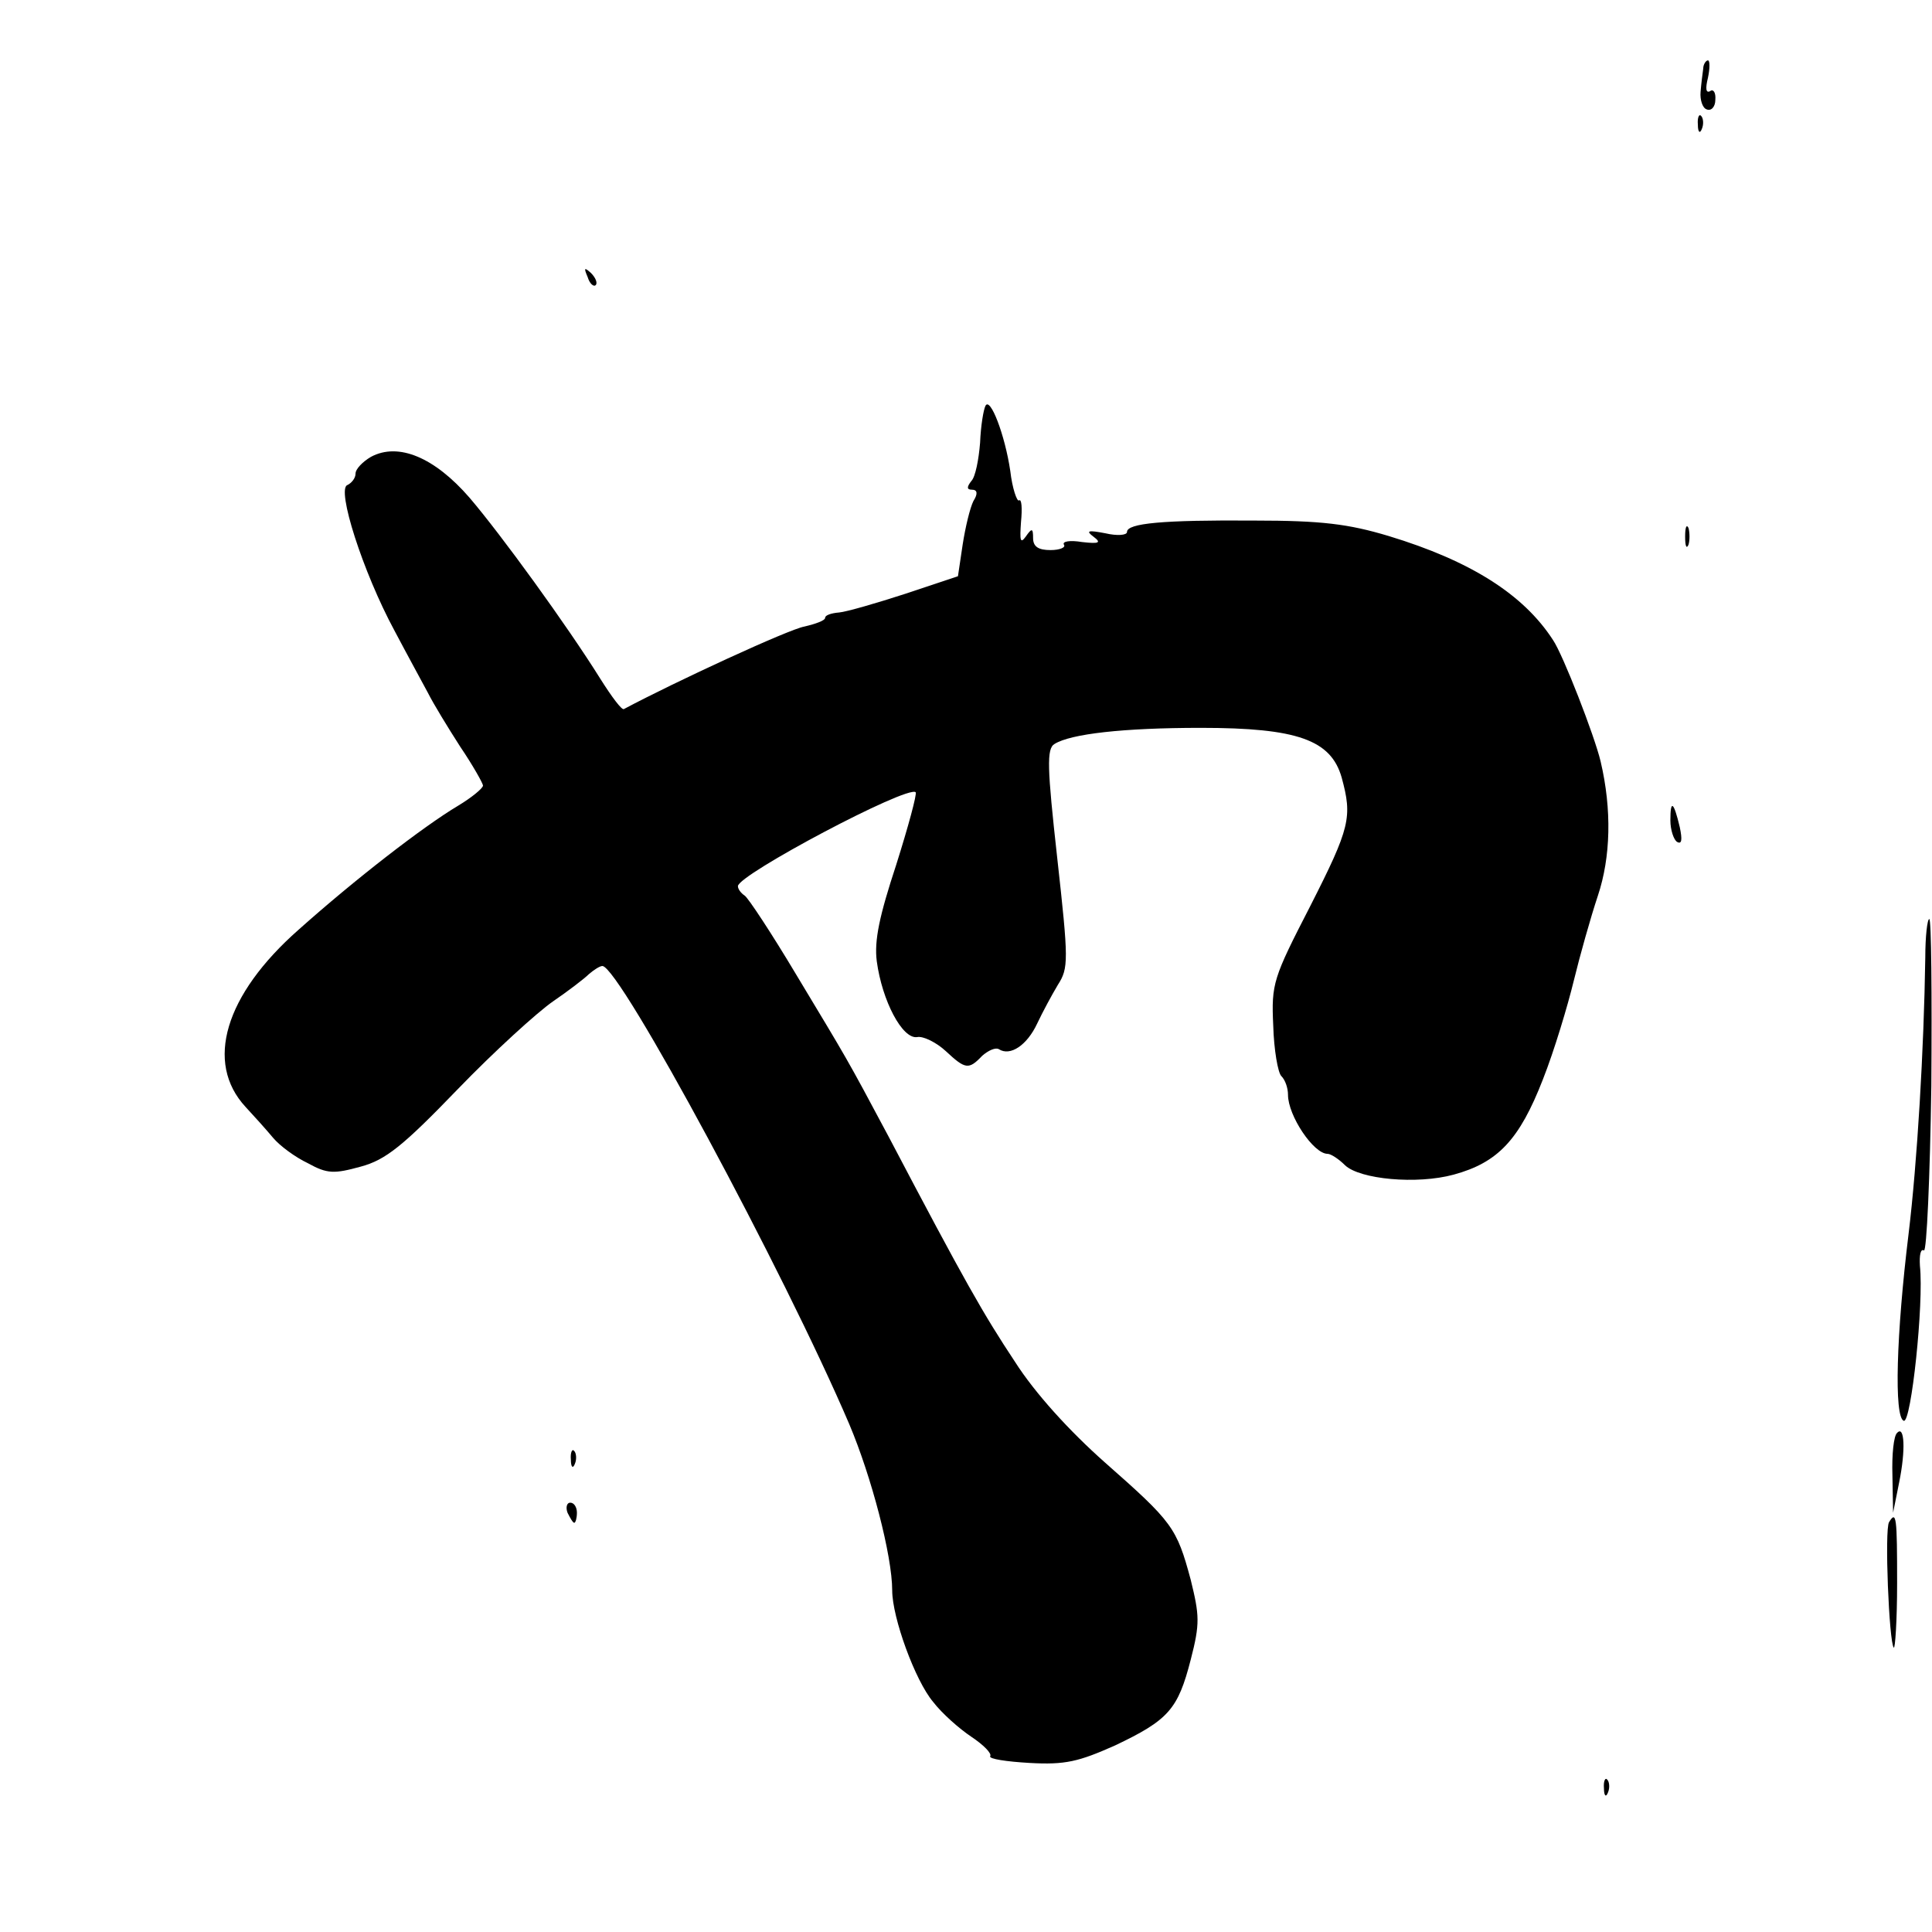
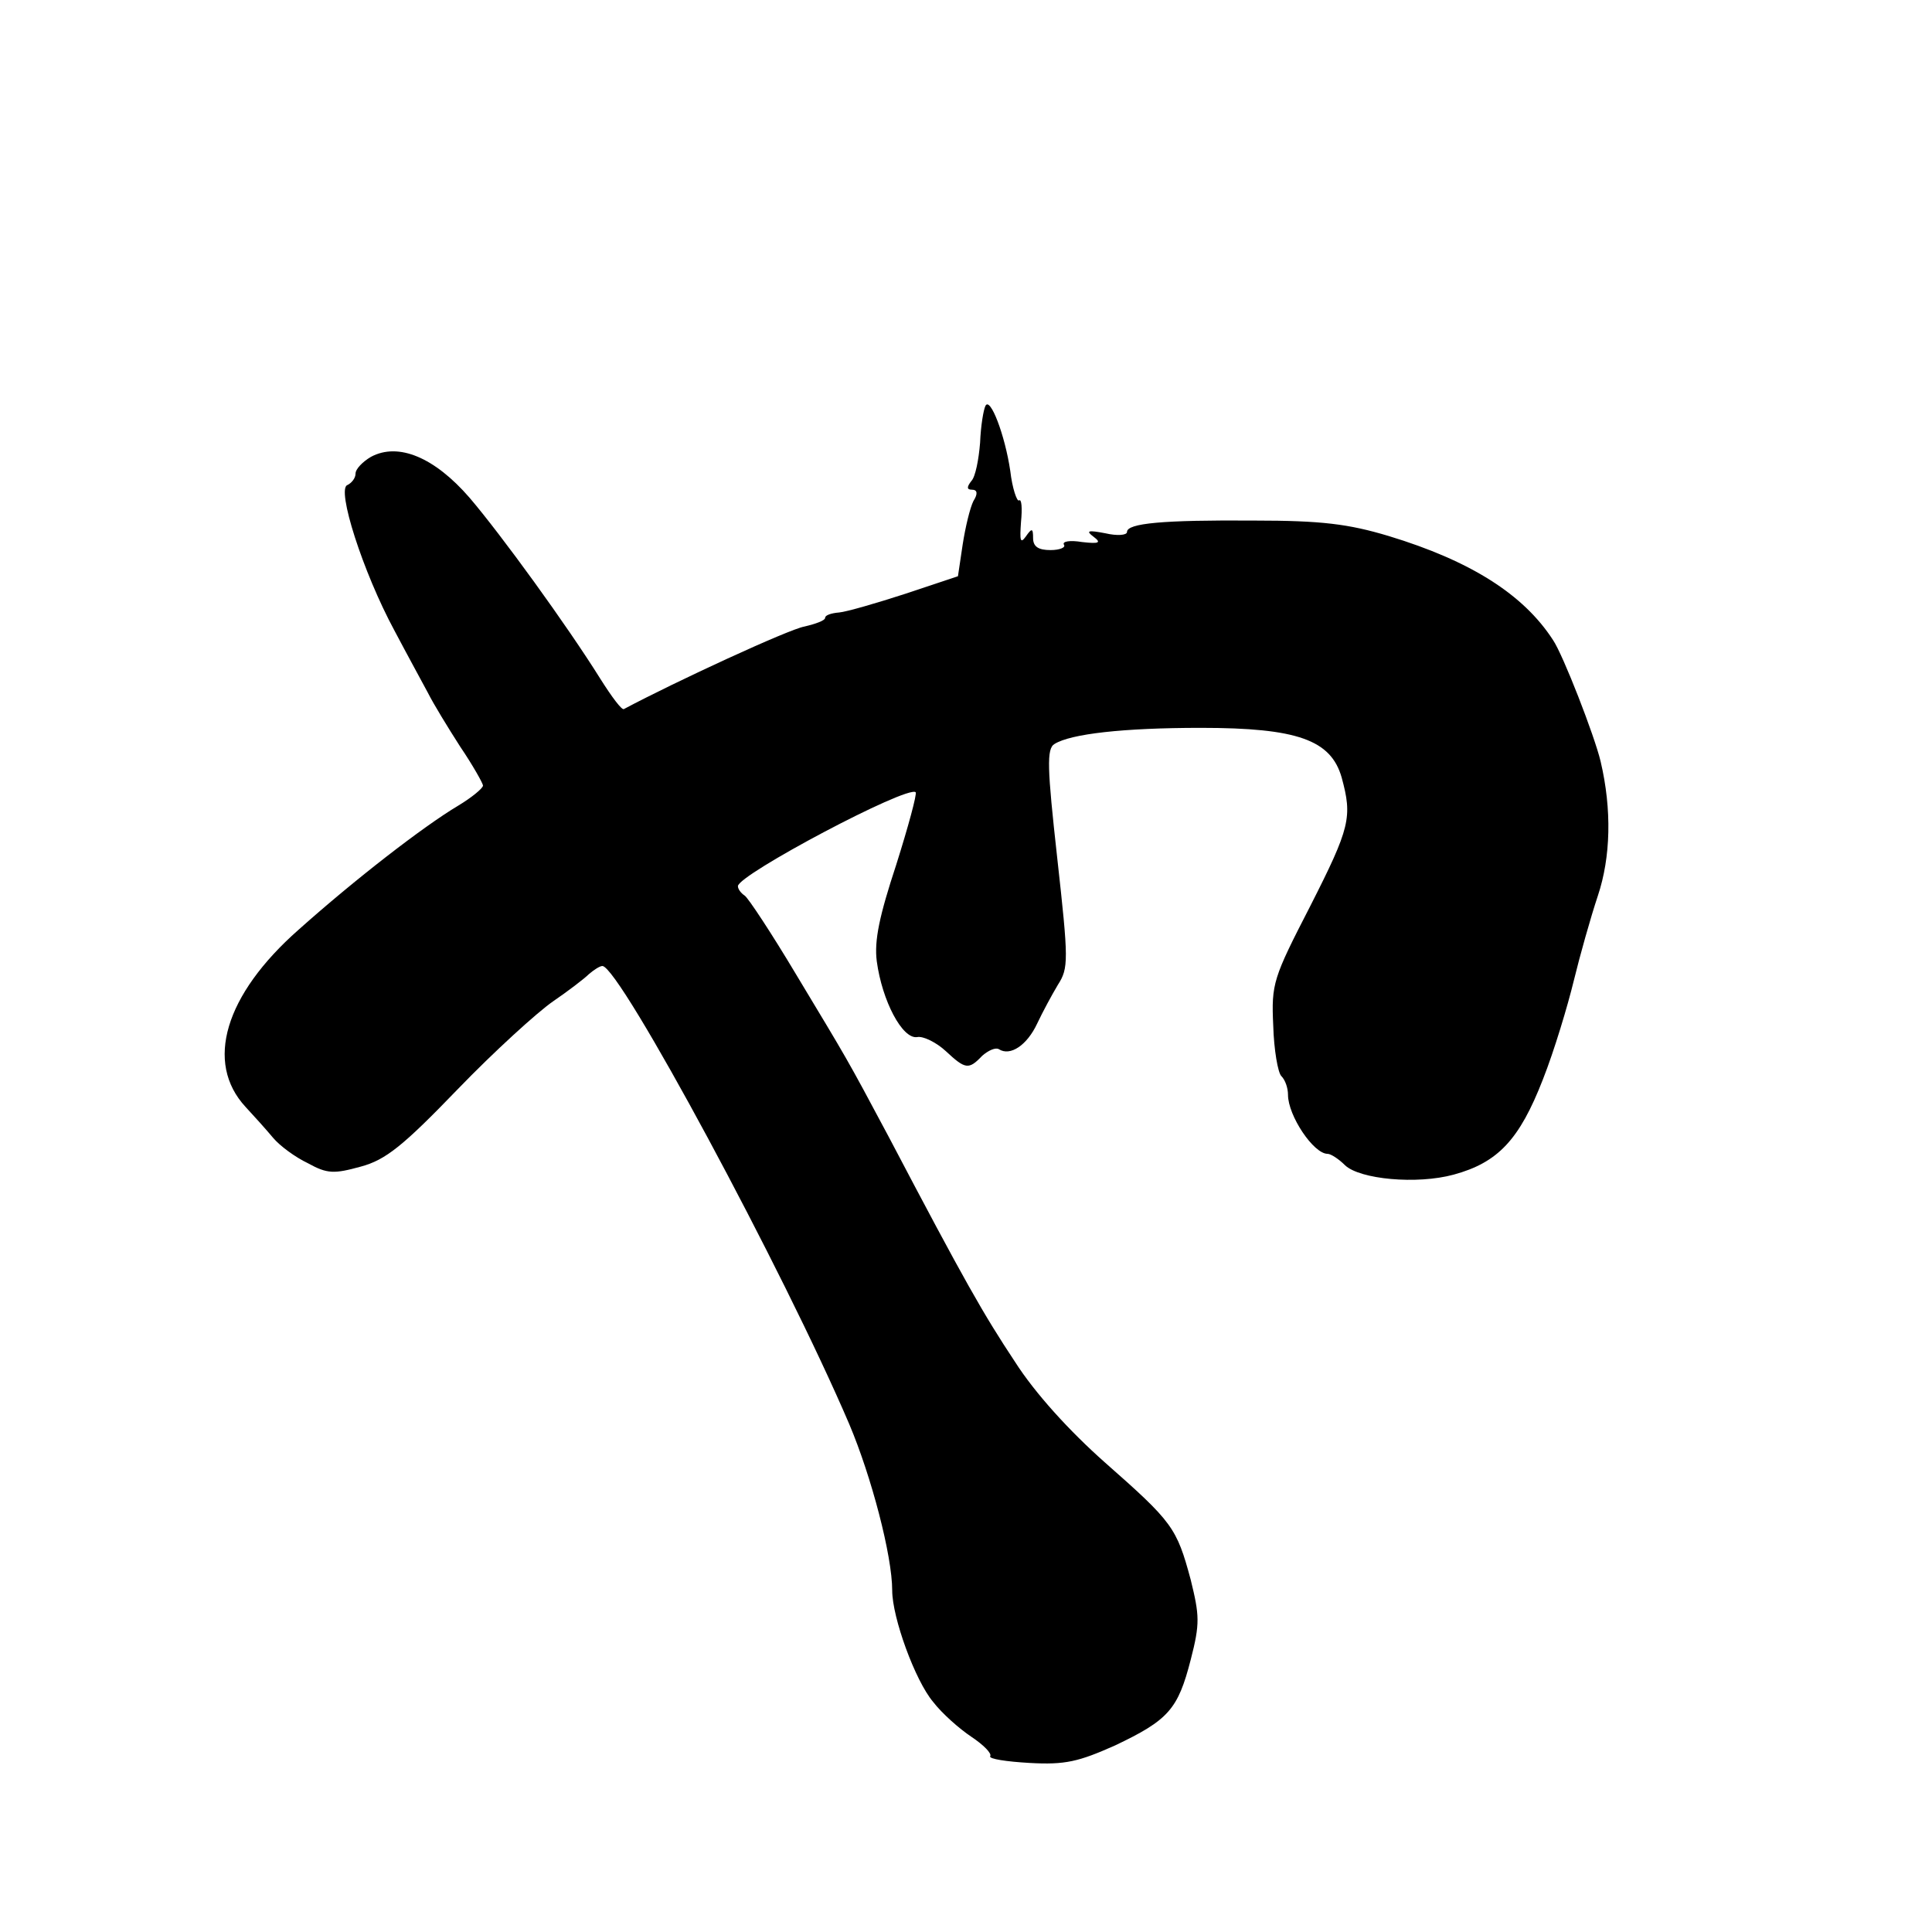
<svg xmlns="http://www.w3.org/2000/svg" version="1.0" width="288pt" height="288pt" viewBox="0 0 288 288" preserveAspectRatio="xMidYMid meet">
  <g transform="translate(0,288) scale(0.1,-0.1)" fill="#000000" stroke="none">
-     <path d="M2539 2778 c-1 -7 -3 -23 -4 -35 -1 -12 3 -24 9 -26 7 -3 13 4 13 14 1 11 -3 17 -8 13 -6 -3 -7 4 -3 20 3 14 3 26 0 26 -3 0 -7 -6 -7 -12z" />
-     <path d="M2531 2694 c0 -11 3 -14 6 -6 3 7 2 16 -1 19 -3 4 -6 -2 -5 -13z" />
-     <path d="M876 2467 c3 -10 9 -15 12 -12 3 3 0 11 -7 18 -10 9 -11 8 -5 -6z" />
    <path d="M1469 2275 c-3 -6 -7 -30 -8 -55 -2 -25 -7 -51 -13 -57 -7 -9 -7 -13 1 -13 8 0 9 -6 2 -17 -5 -10 -12 -39 -16 -65 l-7 -47 -78 -26 c-43 -14 -88 -27 -99 -28 -12 -1 -21 -4 -21 -8 0 -4 -14 -9 -31 -13 -23 -4 -192 -82 -269 -123 -3 -2 -18 18 -35 45 -50 80 -148 215 -195 270 -52 60 -106 83 -147 61 -12 -7 -23 -18 -23 -25 0 -7 -6 -14 -12 -17 -17 -5 23 -130 70 -217 19 -36 42 -78 50 -93 8 -16 30 -52 48 -80 19 -28 34 -55 34 -58 0 -4 -17 -18 -37 -30 -52 -31 -154 -110 -238 -185 -110 -97 -140 -198 -79 -264 13 -14 31 -34 41 -46 10 -12 33 -29 52 -38 29 -16 39 -16 79 -5 37 10 63 31 144 115 55 57 119 115 142 131 22 15 47 34 54 41 7 6 16 12 20 12 26 -1 271 -456 368 -683 33 -78 64 -196 64 -248 0 -40 34 -134 61 -166 13 -17 39 -40 57 -52 18 -12 31 -25 28 -29 -2 -4 24 -8 59 -10 53 -3 73 2 127 26 80 38 94 54 113 128 14 54 13 66 0 119 -21 78 -27 86 -128 175 -53 47 -104 103 -134 150 -47 71 -74 118 -188 335 -64 120 -61 114 -138 242 -37 62 -72 115 -77 118 -6 4 -10 10 -10 14 0 17 253 151 265 140 2 -3 -11 -51 -29 -108 -25 -76 -33 -113 -29 -144 8 -59 38 -116 60 -113 9 2 29 -8 43 -21 29 -27 34 -28 54 -7 9 8 20 13 25 10 17 -11 42 6 57 38 8 17 22 43 31 58 16 25 16 36 -1 189 -15 135 -16 163 -4 170 24 15 102 24 218 24 144 0 194 -18 210 -74 16 -59 13 -74 -47 -192 -55 -107 -58 -115 -55 -178 1 -36 7 -70 12 -75 6 -6 10 -18 10 -28 0 -31 38 -88 59 -88 5 0 17 -8 26 -17 22 -21 107 -29 162 -14 66 18 98 52 133 142 17 43 37 110 46 147 9 37 25 94 36 127 19 57 21 128 4 200 -9 38 -56 159 -71 181 -44 68 -123 118 -245 155 -60 18 -100 23 -200 23 -137 1 -190 -4 -190 -17 0 -5 -15 -6 -32 -2 -26 5 -30 4 -18 -5 12 -9 9 -11 -17 -8 -18 3 -30 1 -27 -4 3 -4 -6 -8 -20 -8 -18 0 -26 5 -26 18 0 15 -2 15 -11 2 -8 -11 -9 -6 -7 22 2 20 1 35 -3 32 -3 -2 -10 18 -13 44 -8 54 -30 111 -37 97z" />
-     <path d="M2512 2080 c0 -14 2 -19 5 -12 2 6 2 18 0 25 -3 6 -5 1 -5 -13z" />
-     <path d="M2490 1657 c0 -14 5 -29 10 -32 7 -4 8 3 4 22 -9 38 -14 42 -14 10z" />
-     <path d="M2870 1453 c-2 -137 -12 -306 -25 -413 -18 -147 -22 -273 -7 -278 11 -3 30 175 24 231 -1 16 1 26 6 23 4 -2 9 108 11 245 1 137 0 249 -3 249 -3 0 -6 -26 -6 -57z" />
-     <path d="M2828 744 c-5 -4 -8 -32 -7 -63 l1 -56 9 45 c10 49 8 86 -3 74z" />
-     <path d="M851 704 c0 -11 3 -14 6 -6 3 7 2 16 -1 19 -3 4 -6 -2 -5 -13z" />
-     <path d="M846 625 c4 -8 8 -15 10 -15 2 0 4 7 4 15 0 8 -4 15 -10 15 -5 0 -7 -7 -4 -15z" />
-     <path d="M2816 611 c-7 -11 0 -180 7 -187 2 -3 5 40 5 96 0 98 -1 109 -12 91z" />
-     <path d="M2391 214 c0 -11 3 -14 6 -6 3 7 2 16 -1 19 -3 4 -6 -2 -5 -13z" />
  </g>
</svg>
